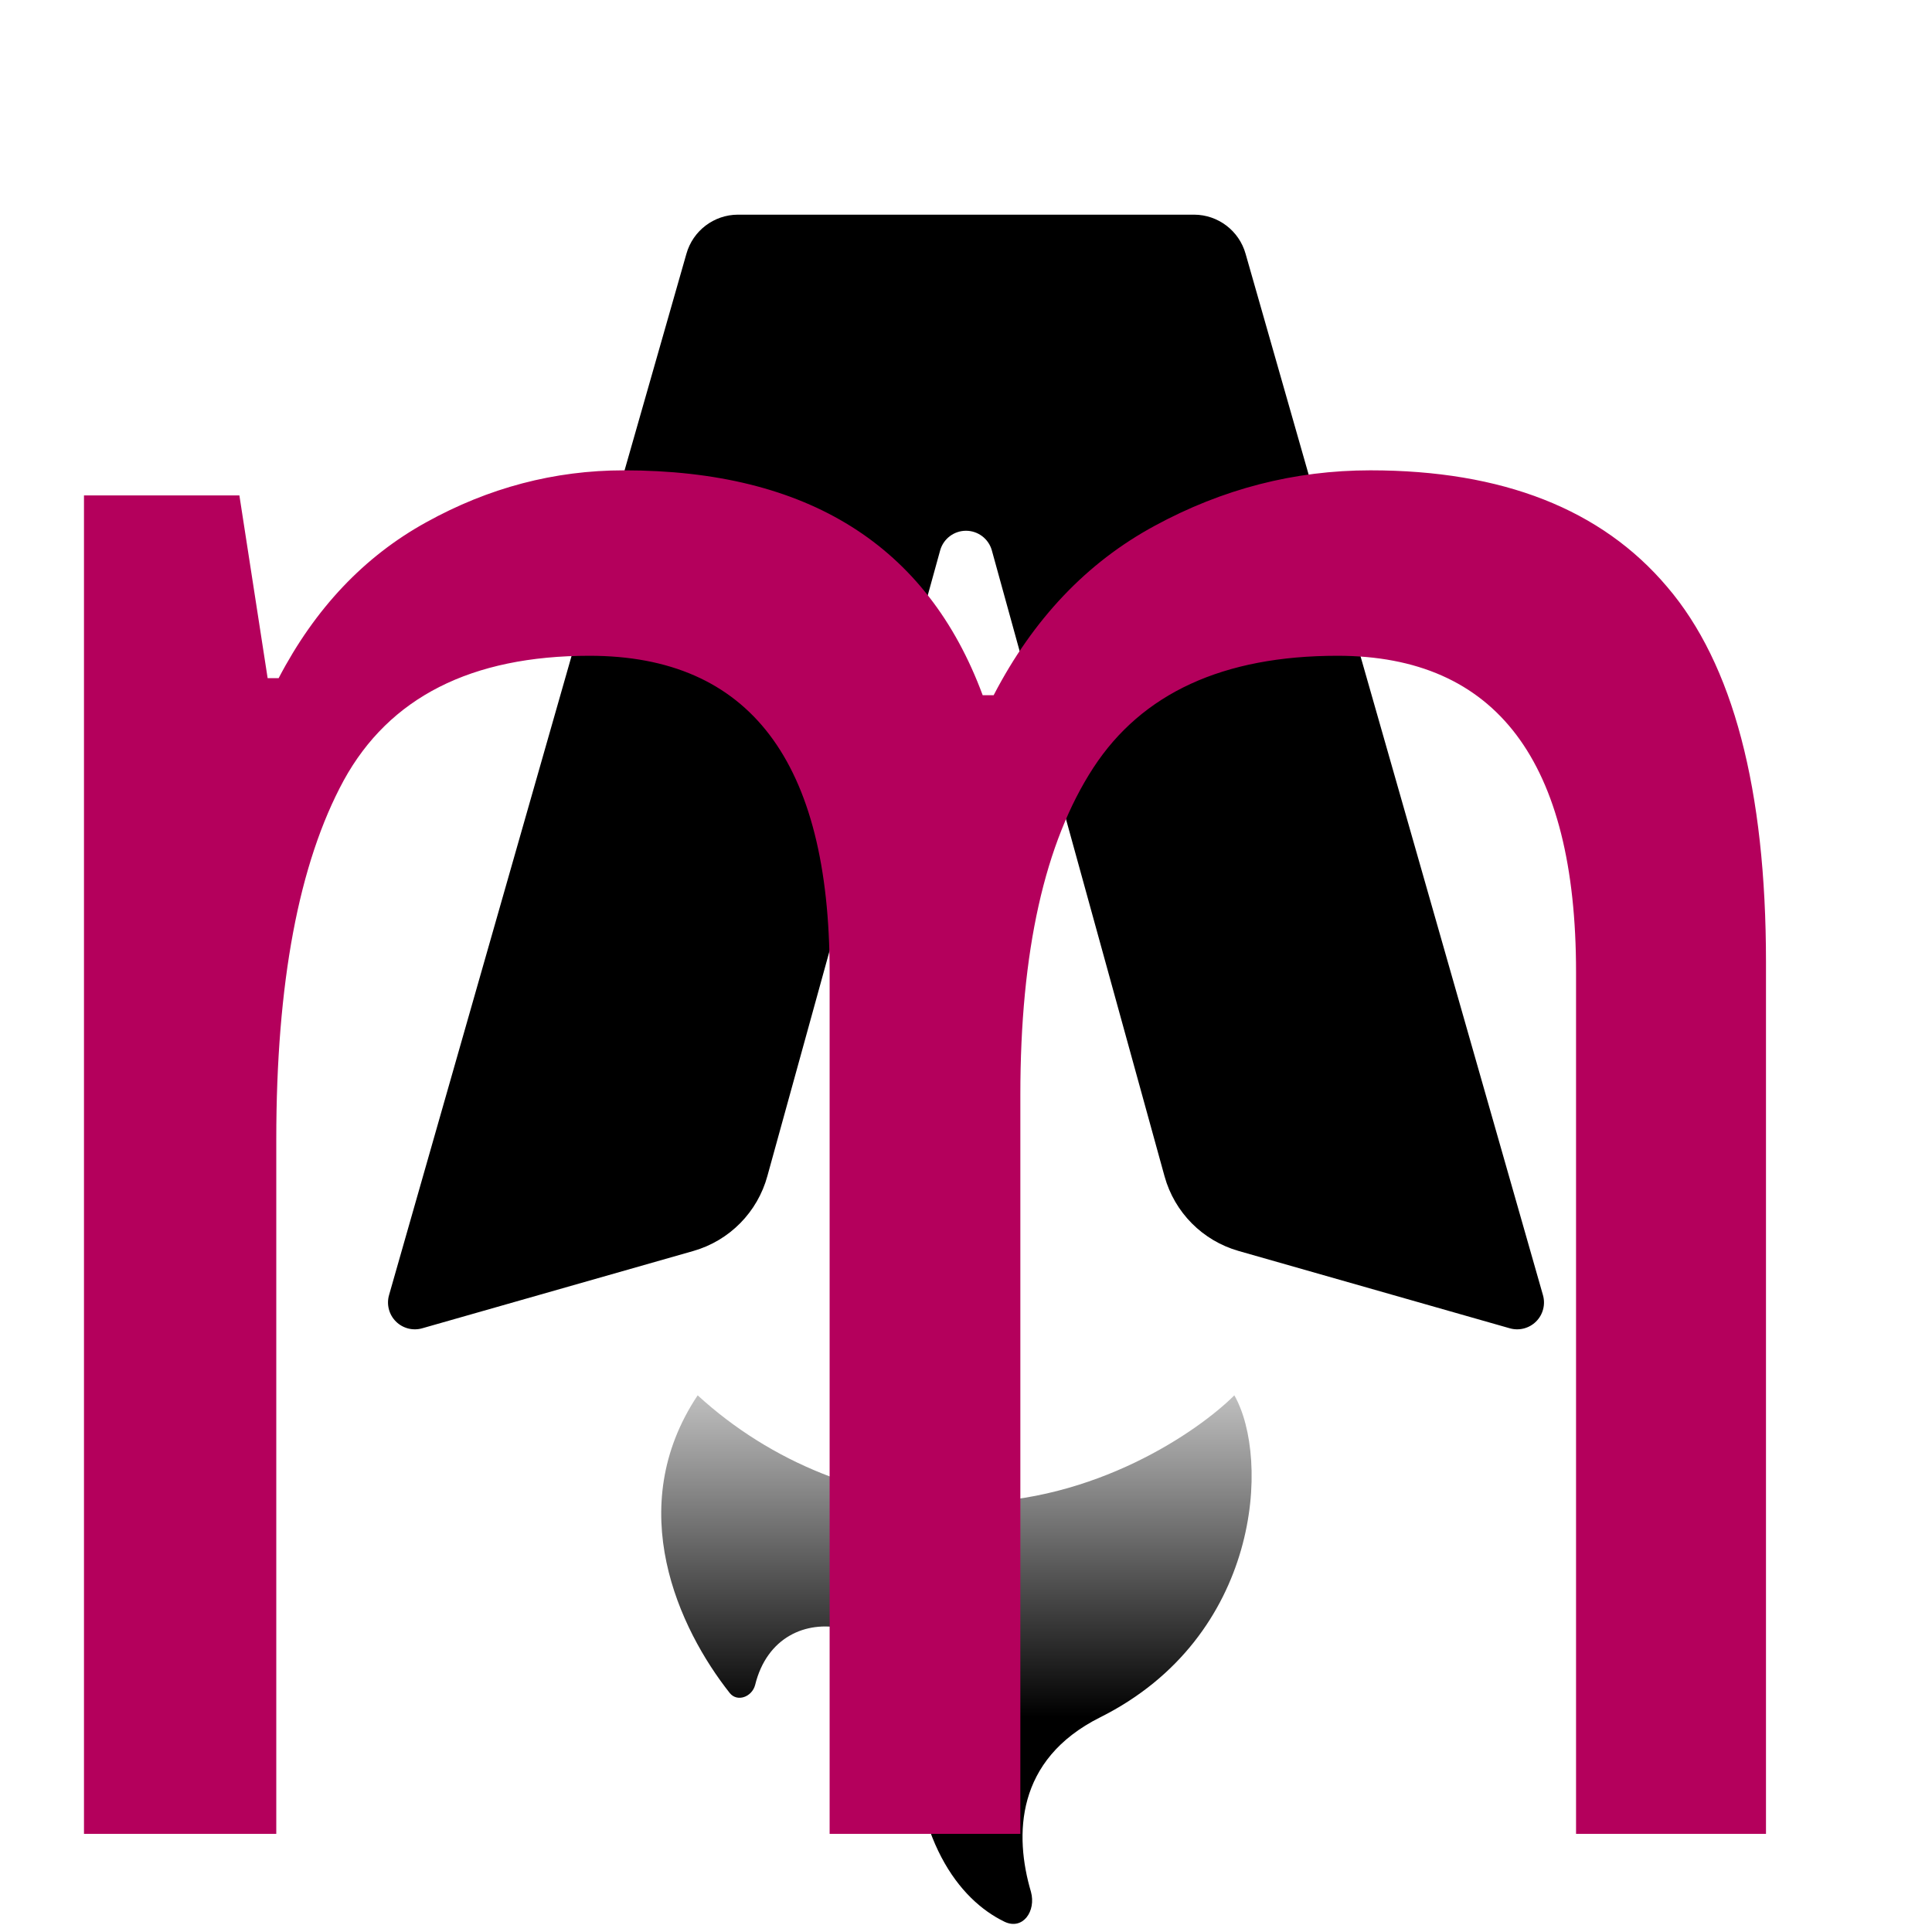
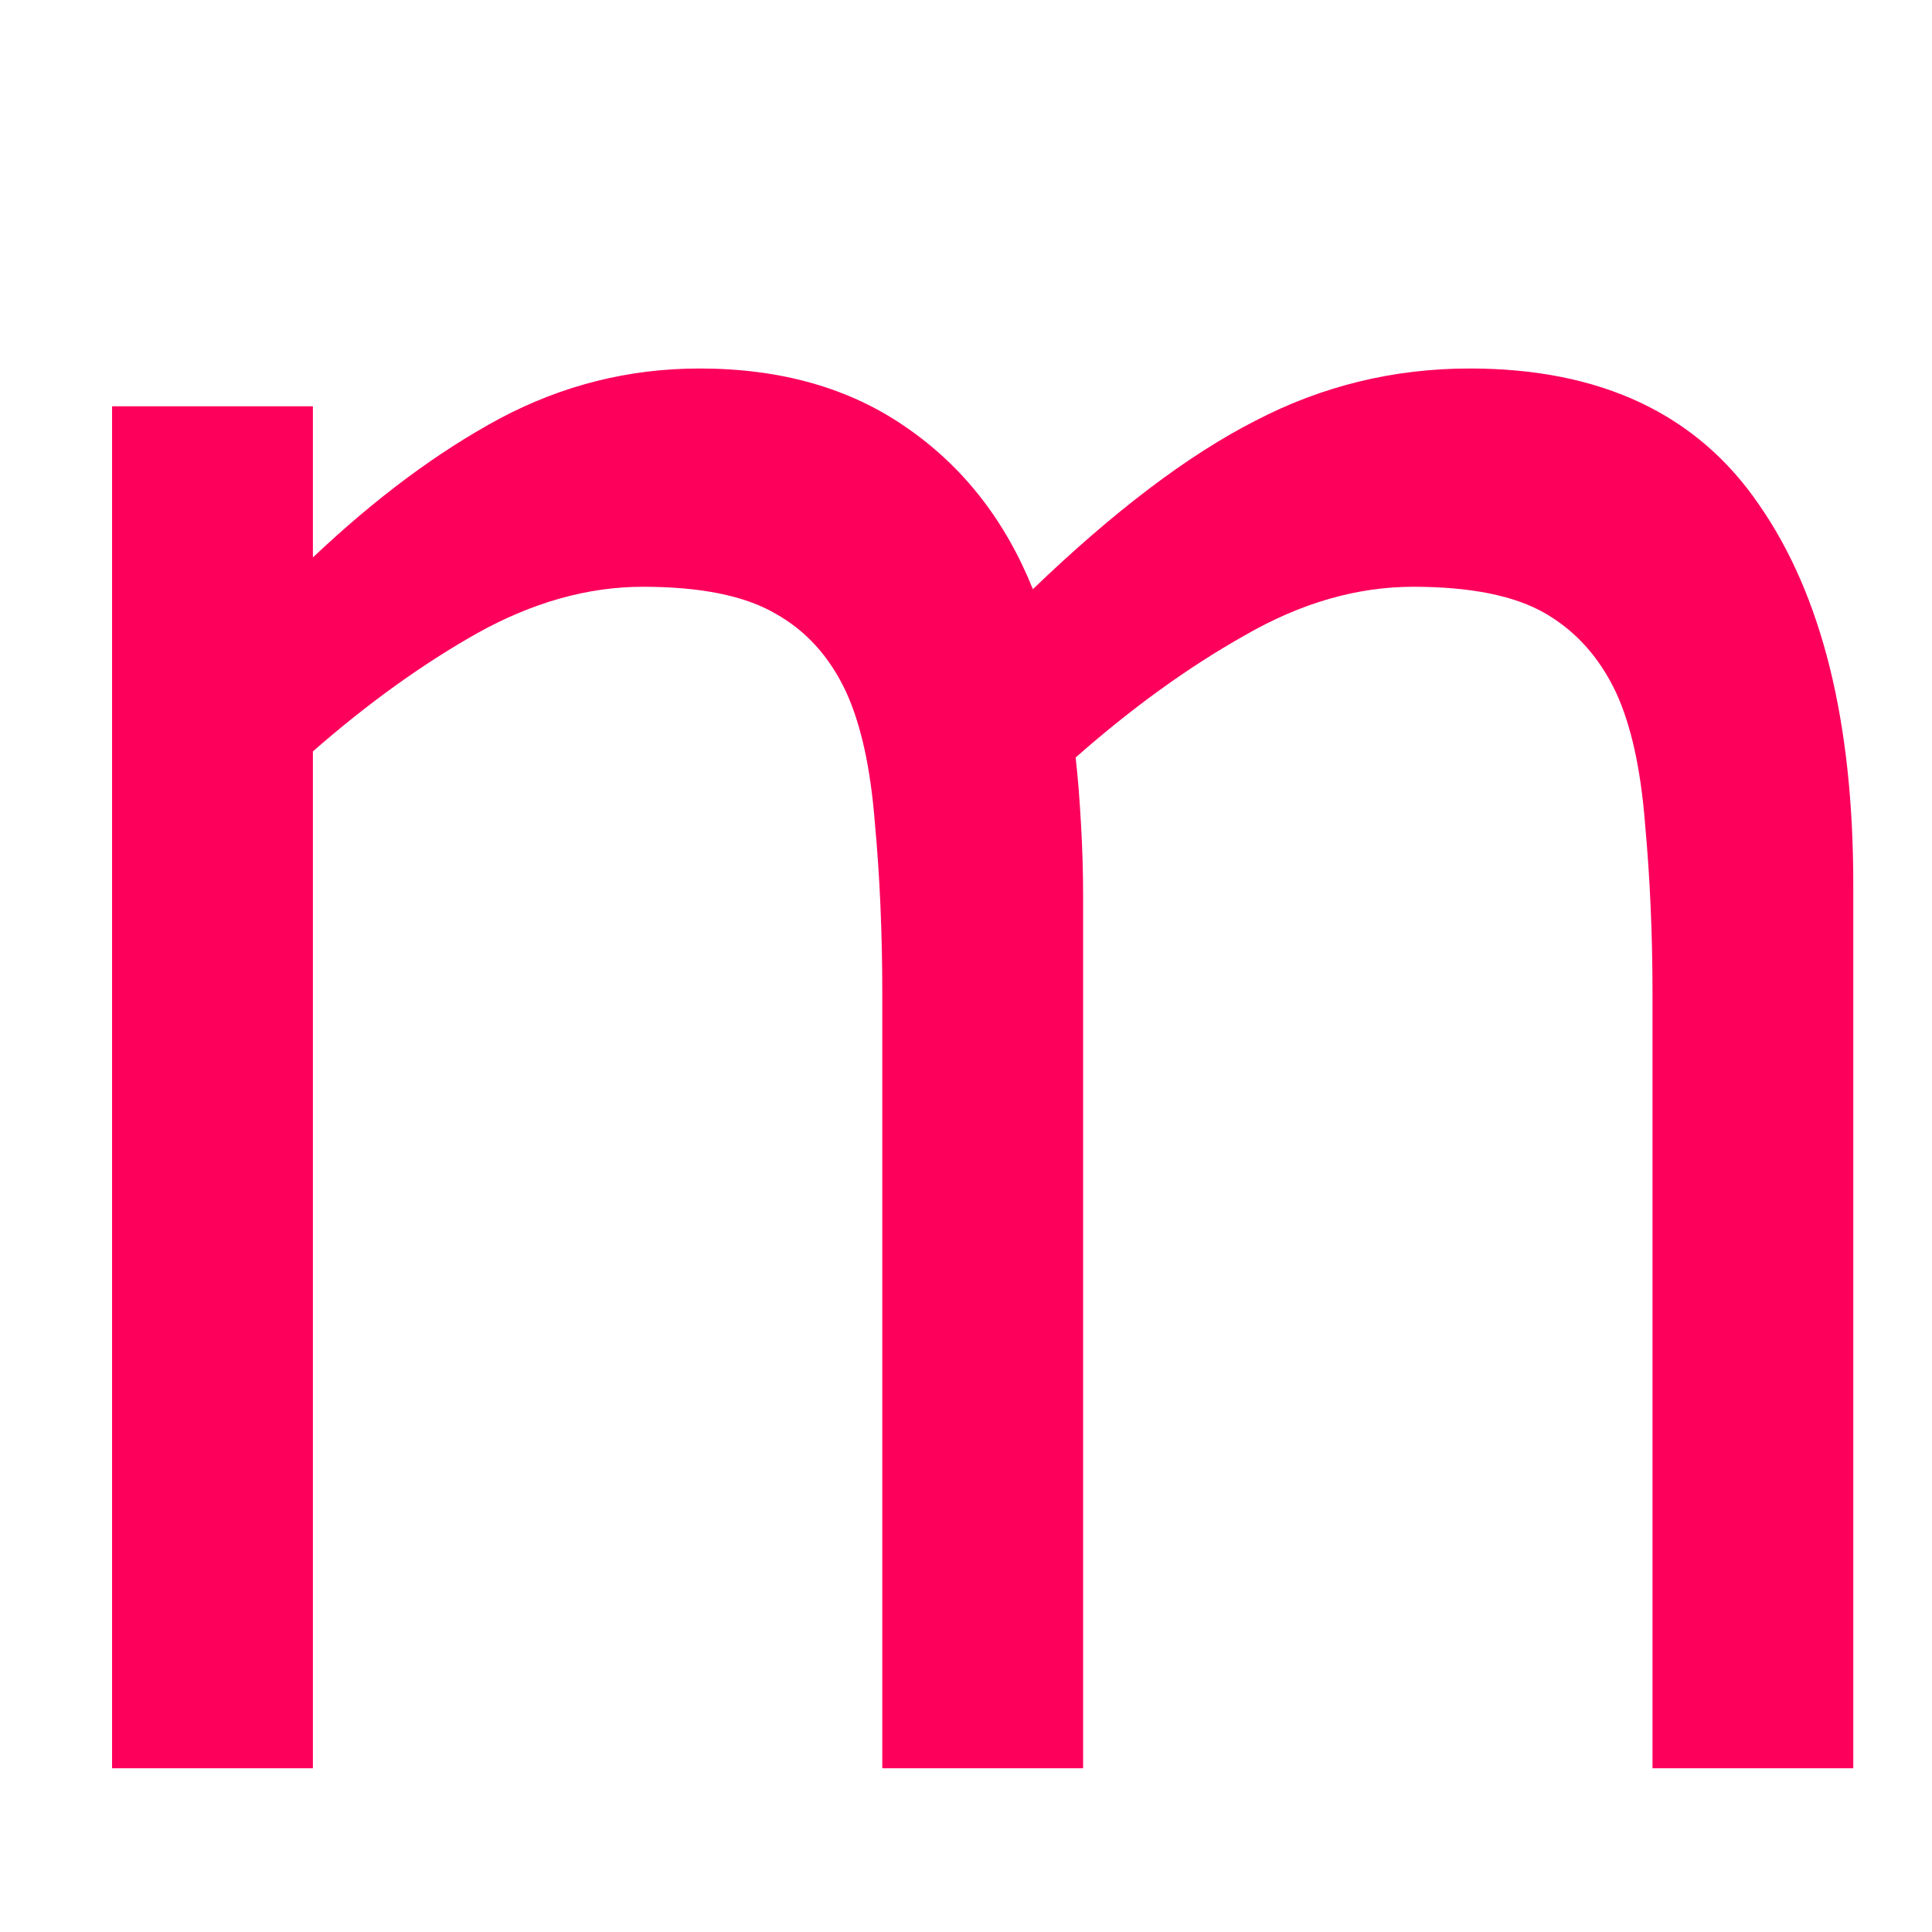
<svg xmlns="http://www.w3.org/2000/svg" fill="none" viewBox="0 0 36 36" id="svg2" version="1.1">
-   <path fill="#000" d="M22.25 4h-8.5a1 1 0 0 0-.96.73l-5.54 19.4a.5.5 0 0 0 .62.62l5.05-1.44a2 2 0 0 0 1.38-1.4l3.22-11.66a.5.5 0 0 1 .96 0l3.22 11.67a2 2 0 0 0 1.38 1.39l5.05 1.44a.5.5 0 0 0 .62-.62l-5.54-19.4a1 1 0 0 0-.96-.73Z" id="path4" />
-   <path fill="url(#gradient)" d="M18 28a7.63 7.63 0 0 1-5-2c-1.4 2.1-.35 4.35.6 5.55.14.17.41.07.47-.15.44-1.8 2.93-1.22 2.93.6 0 2.28.87 3.4 1.72 3.81.34.16.59-.2.49-.56-.31-1.05-.29-2.46 1.29-3.25 3-1.5 3.17-4.83 2.5-6-.67.67-2.6 2-5 2Z" id="path6" />
  <defs id="defs8">
    <linearGradient id="gradient" x1="16" x2="16" y1="32" y2="24" gradientUnits="userSpaceOnUse">
      <stop stop-color="#000" id="stop11" />
      <stop offset="1" stop-color="#000" stop-opacity="0" id="stop13" />
    </linearGradient>
  </defs>
  <style id="style15">
    @media (prefers-color-scheme:dark){:root{filter:invert(100%)}}
  </style>
-   <text xml:space="preserve" style="font-style:normal;font-weight:normal;font-size:43.554px;line-height:125%;font-family:sans-serif;letter-spacing:0px;word-spacing:0px;fill:#b4005c;fill-opacity:1;stroke:none;stroke-width:1px;stroke-linecap:butt;stroke-linejoin:miter;stroke-opacity:1" x="-2.03" y="31.983" id="text4148" transform="scale(0.9360102,1.068364)">
-     <tspan id="tspan4150" x="-2.03" y="31.983">m</tspan>
-   </text>
+   <g transform="scale(0.9360101,1.068364)" style="font-style:normal;font-weight:normal;font-size:43.554px;line-height:125%;font-family:sans-serif;letter-spacing:0px;word-spacing:0px;fill:#fc005c;fill-opacity:1;stroke:none;stroke-width:1px;stroke-linecap:butt;stroke-linejoin:miter;stroke-opacity:1" id="text4148">
+     <path d="m 36.895,30.841 -3.998,0 0,-13.525 q 0,-1.531 -0.149,-2.956 -0.128,-1.425 -0.574,-2.276 -0.489,-0.914 -1.404,-1.382 -0.914,-0.468 -2.637,-0.468 -1.68,0 -3.36,0.851 -1.68,0.829 -3.36,2.127 0.064,0.489 0.106,1.148 0.043,0.638 0.043,1.276 l 0,15.205 -3.998,0 0,-13.525 q 0,-1.574 -0.149,-2.977 -0.128,-1.425 -0.574,-2.276 -0.489,-0.914 -1.404,-1.361 -0.914,-0.468 -2.637,-0.468 -1.638,0 -3.296,0.808 -1.638,0.808 -3.275,2.063 l 0,17.736 -3.998,0 0,-23.755 3.998,0 0,2.637 Q 8.1,8.171 9.95,7.299 11.822,6.427 13.927,6.427 q 2.424,0 4.104,1.021 1.701,1.021 2.531,2.828 2.424,-2.042 4.423,-2.935 1.999,-0.914 4.275,-0.914 3.913,0 5.763,2.382 1.871,2.361 1.871,6.614 l 0,15.418 z" style="" id="path4154" />
+   </g>
</svg>
